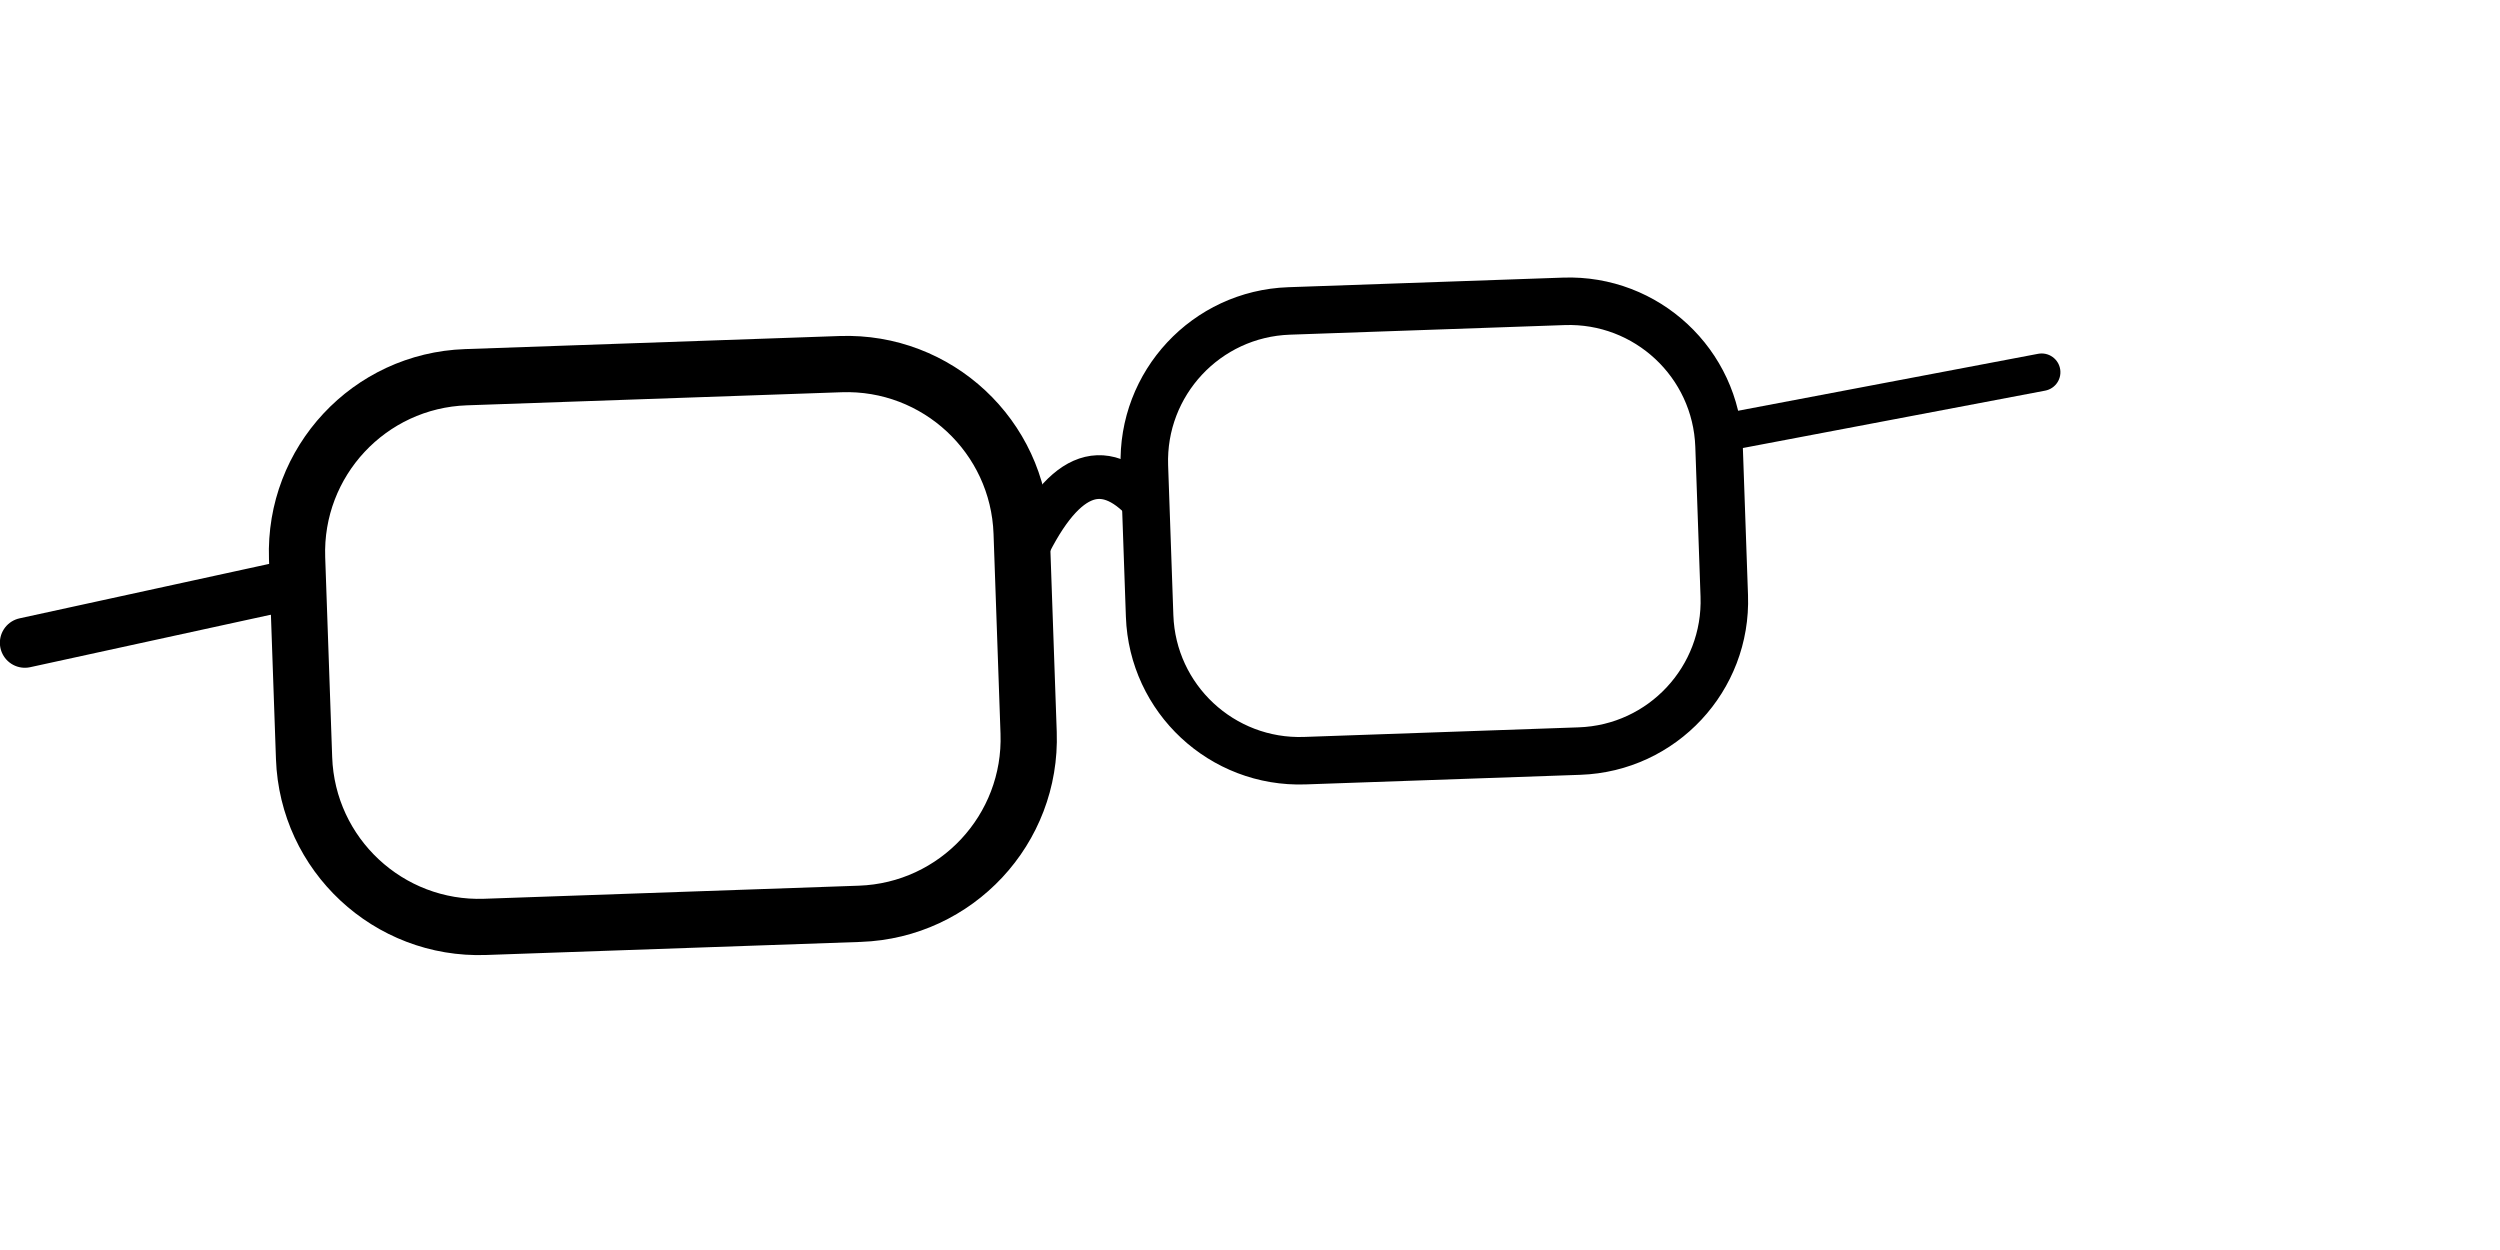
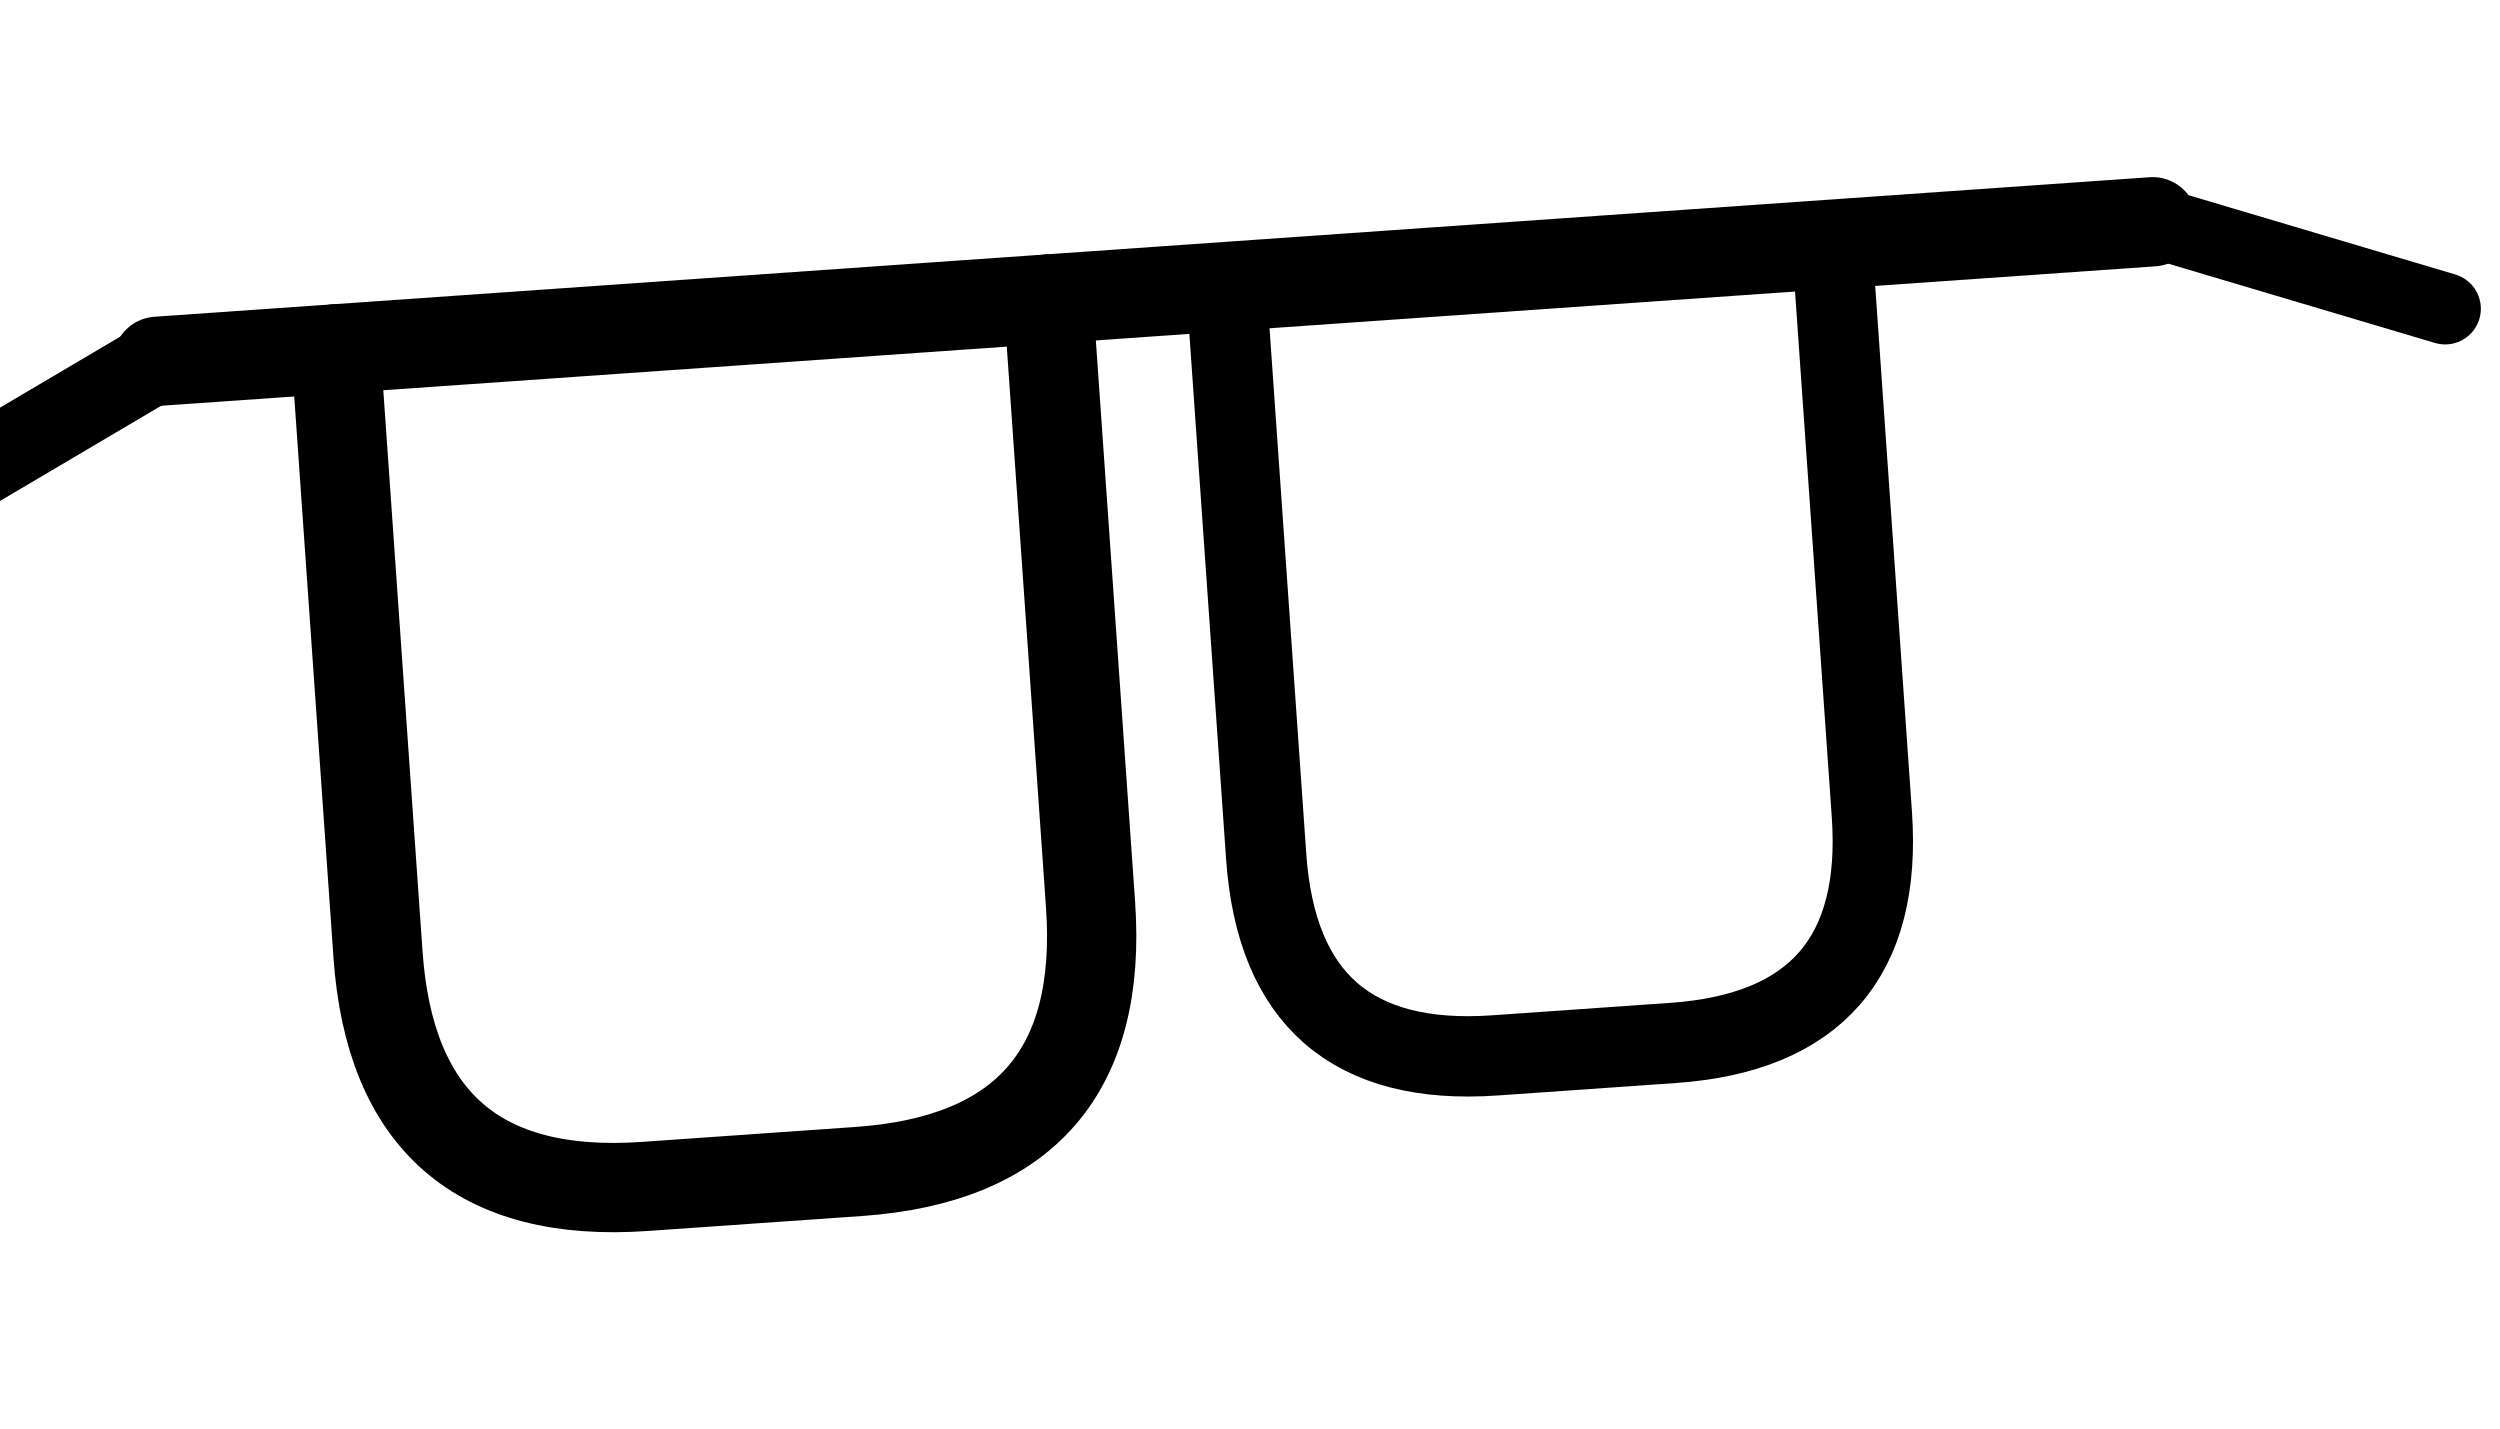
- <svg xmlns="http://www.w3.org/2000/svg" viewBox="0 0 200 100">
-   <g fill="none" stroke="currentColor" stroke-linecap="round" stroke-linejoin="round" transform="rotate(-2, 100, 50)">
-     <rect x="24" y="28" width="58" height="44" rx="14" ry="14" stroke-width="4.5" />
-     <rect x="92" y="25" width="46" height="36" rx="12" ry="12" stroke-width="3.8" />
-     <path d="M82 44 Q87 34 92 40" stroke-width="3.5" />
-     <path d="M24 44 L2 48" stroke-width="4" />
-     <path d="M138 36 L164 32" stroke-width="3" />
+ <svg xmlns="http://www.w3.org/2000/svg" viewBox="0 0 140 80">
+   <g fill="none" stroke="currentColor" stroke-linecap="round" transform="rotate(-4,70,35)">
+     <line x1="10" y1="16" x2="122" y2="16" stroke-width="5" />
+     <path d="M20 16 L20 50 Q20 64 34 64 L46 64 Q60 64 60 50 L60 16" stroke-width="5" />
+     <path d="M70 16 L70 48 Q70 60 82 60 L92 60 Q104 60 104 48 L104 16" stroke-width="4.5" />
+     <line x1="10" y1="16" x2="-6" y2="24" stroke-width="4.5" />
+     <line x1="122" y1="16" x2="138" y2="22" stroke-width="4" />
  </g>
</svg>
